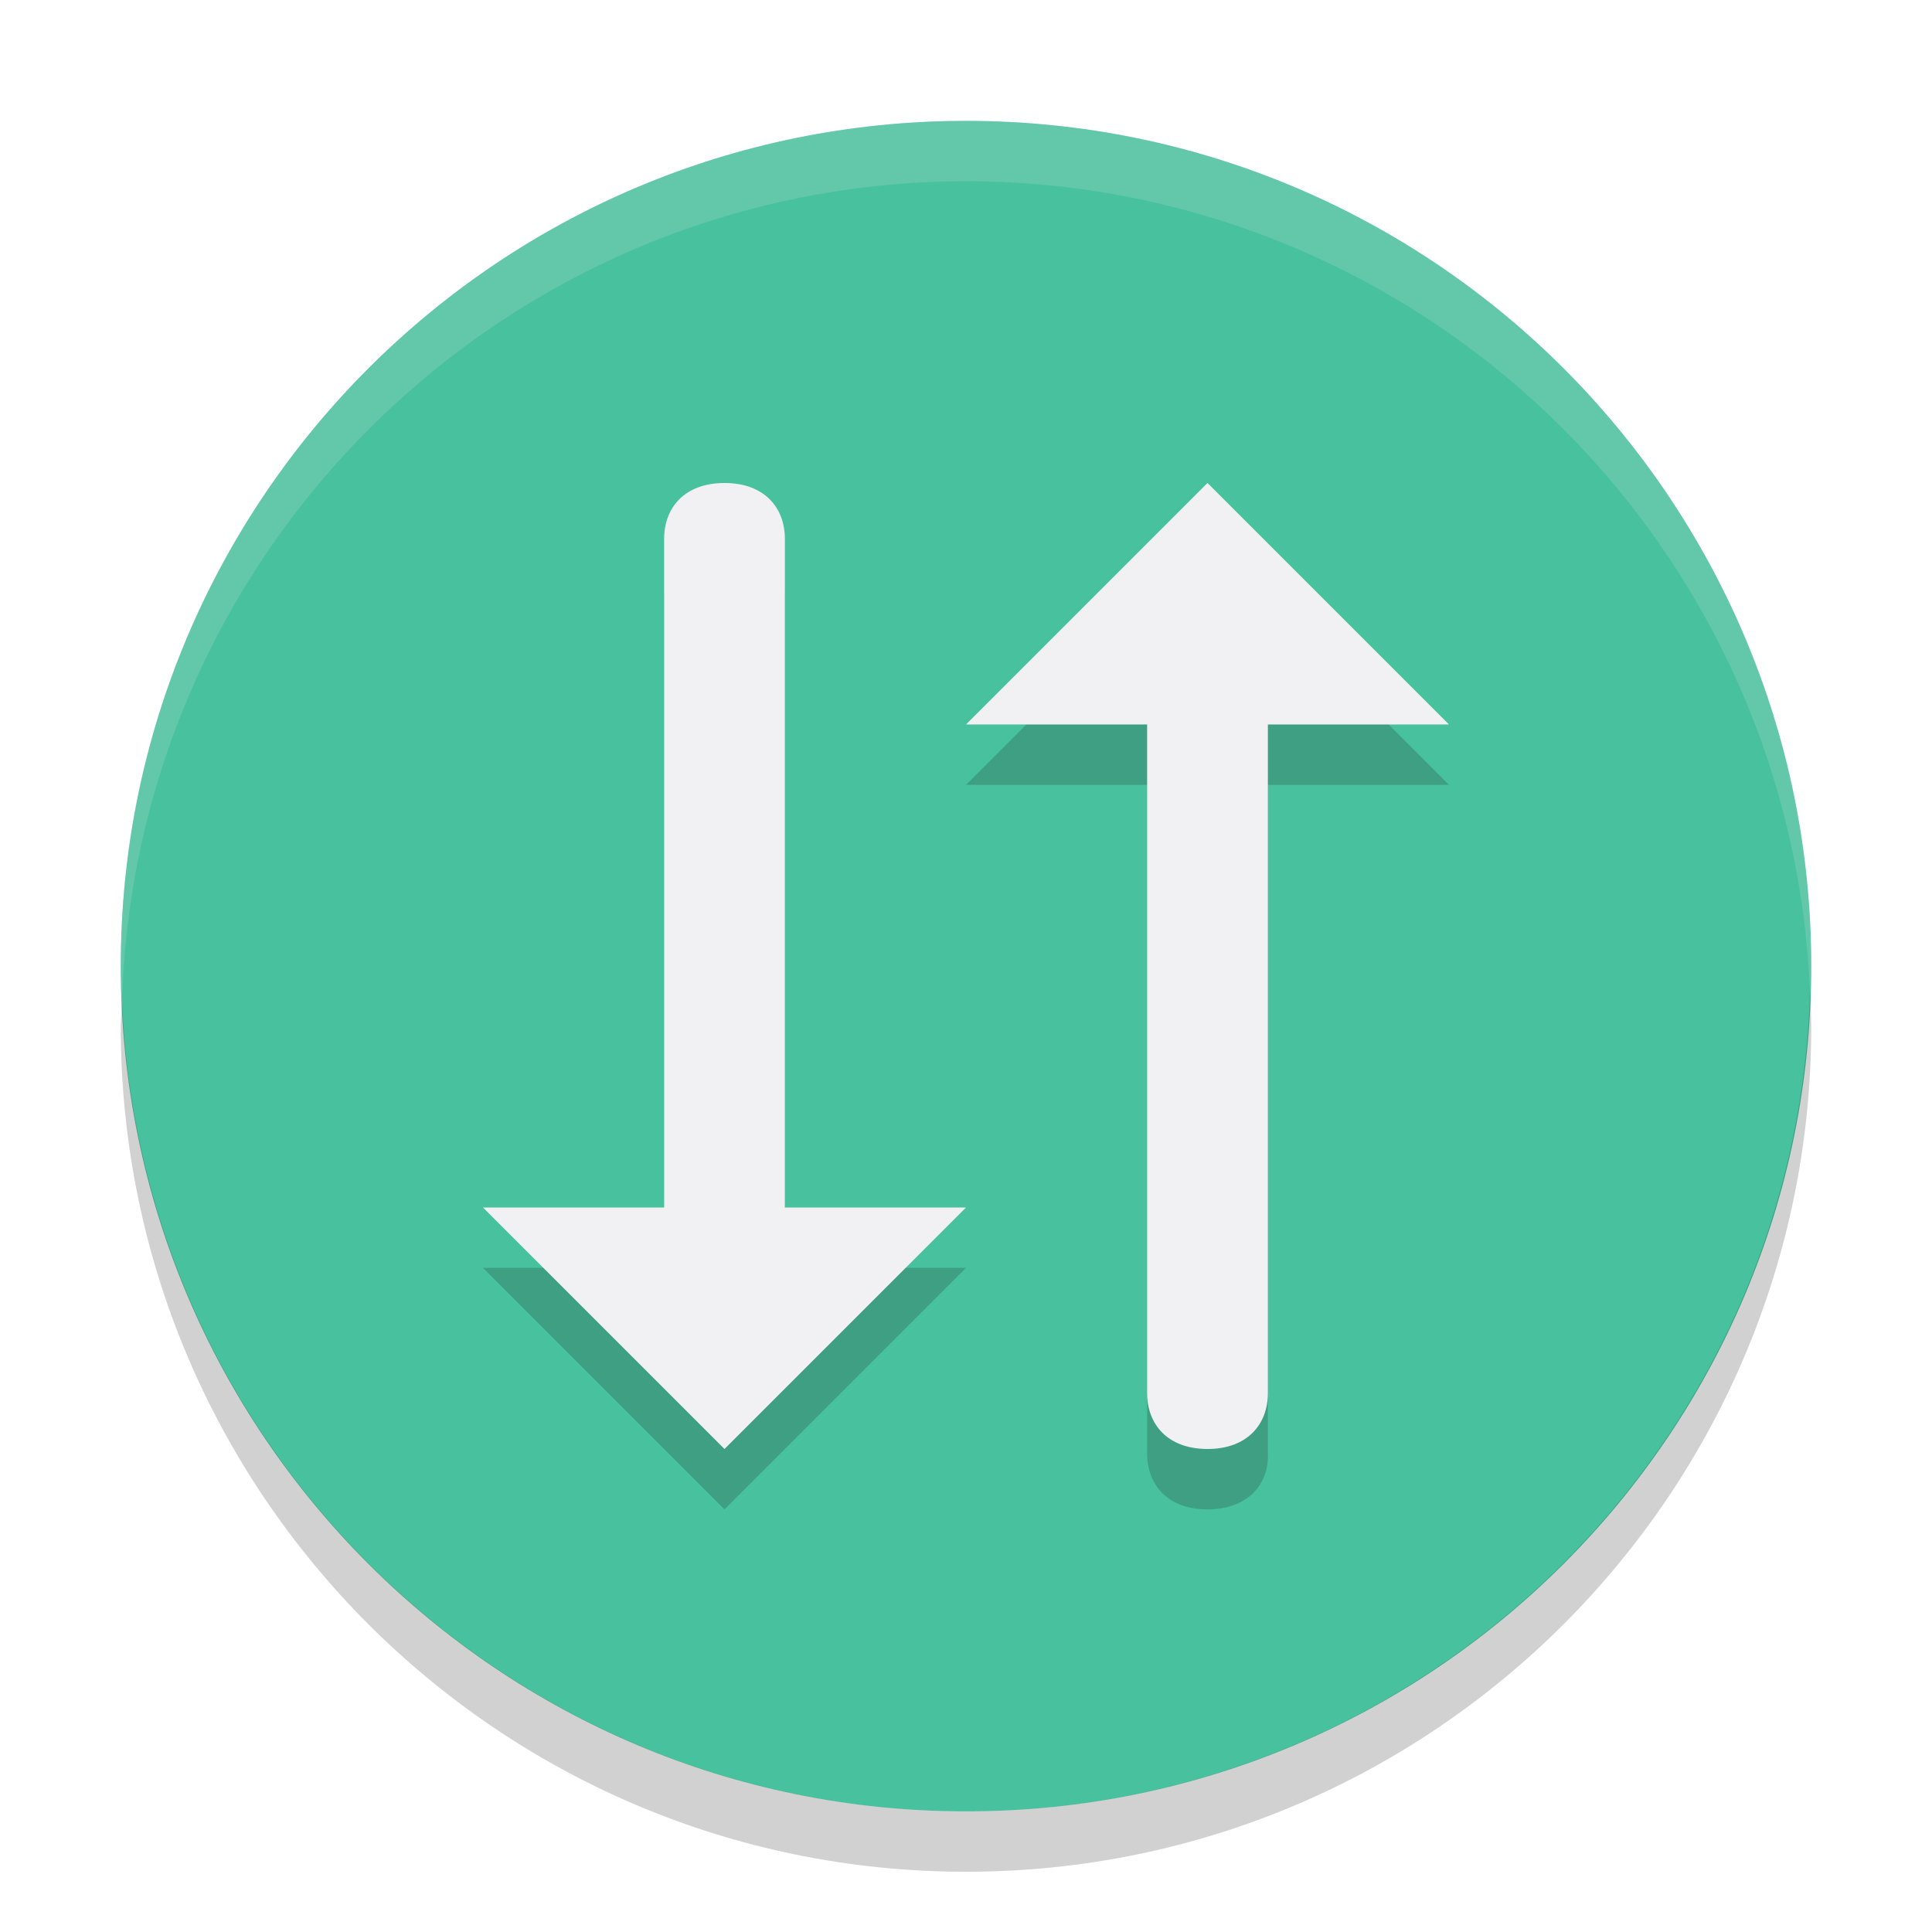
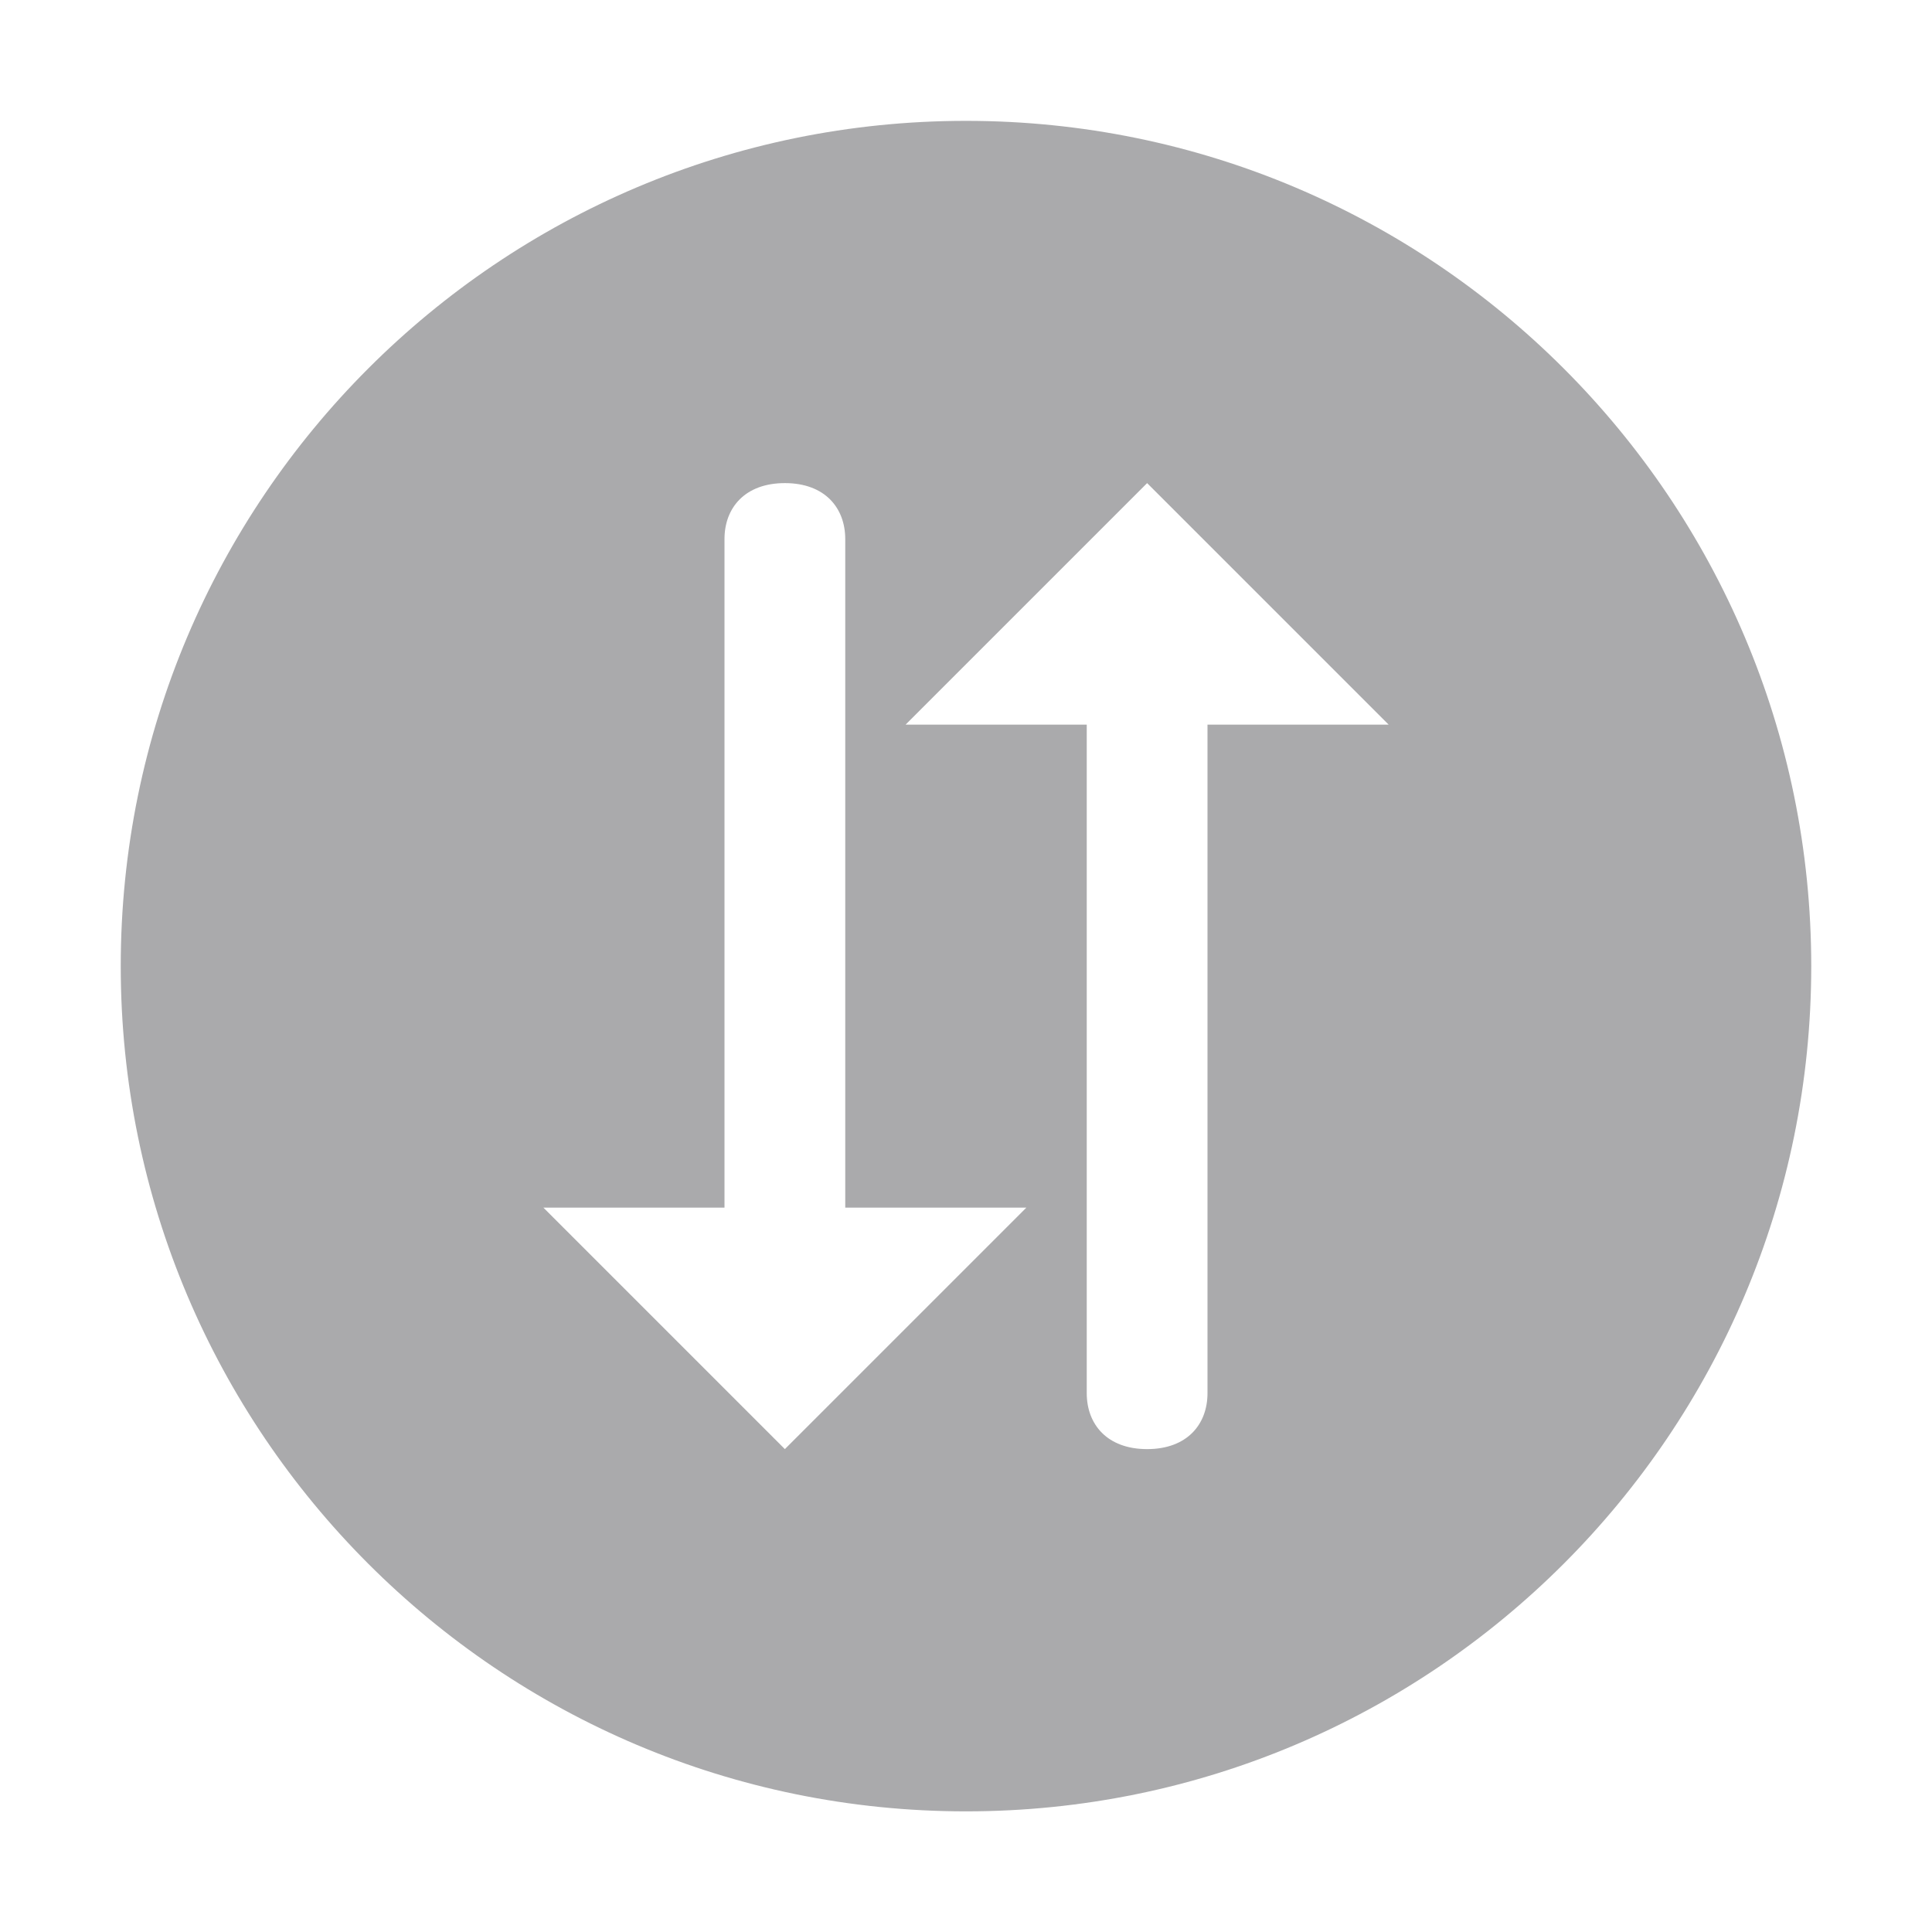
- <svg xmlns="http://www.w3.org/2000/svg" id="svg824" width="32" height="32" version="1.1" viewBox="0 0 32 32">
-   <g id="system-switch-user" transform="translate(0,-1020.36)" style="opacity:.907">
-     <rect id="rect47" y="1020.36" width="32" height="32" style="opacity:.001" />
-     <g id="g59" transform="translate(0,1020.362)">
-       <circle id="circle49" cx="16" cy="16" r="14" style="fill:#36bb94" />
-       <path id="path51" d="m12 8.998c-0.665 0-1.005 0.413-1 0.926v11.074h-3l4 4 4-4h-3v-11.074c0-0.513-0.335-0.926-1-0.926zm8-2e-4 -4 4h3v11.074c0 0.513 0.335 0.926 1 0.926 0.665 0 1.02-0.413 1-0.926v-11.074h3l-4-4z" style="fill-rule:evenodd;opacity:.2" />
-       <path id="path53" d="m12 7.998c-0.665 0-1 0.413-1 0.926v11.074h-3l4 4 4-4h-3v-11.074c0-0.513-0.335-0.926-1-0.926zm8-4.2e-4 -4 4h3v11.074c0 0.513 0.335 0.926 1 0.926 0.665 0 1-0.413 1-0.926v-11.074h3l-4-4z" style="fill-rule:evenodd;fill:#f0f0f2" />
-       <path id="path55" d="m16 2a14 14 0 0 0-14 14 14 14 0 0 0 0.021 0.586 14 14 0 0 1 13.978-13.586 14 14 0 0 1 13.979 13.414 14 14 0 0 0 0.021-0.414 14 14 0 0 0-14-14z" style="fill:#cfd8dc;opacity:.2" />
-       <path id="path57" d="M 29.979,16.414 A 14,14 0 0 1 16,30 14,14 0 0 1 2.022,16.586 14,14 0 0 0 2,17 14,14 0 0 0 16,31 14,14 0 0 0 30,17 14,14 0 0 0 29.979,16.414 Z" style="opacity:.2" />
+ <svg xmlns="http://www.w3.org/2000/svg" width="32" height="32" version="1.1" viewBox="0 0 32 32">
+   <g id="system-switch-user" transform="translate(0,-1020.36)">
+     <rect y="1020.36" width="32" height="32" style="opacity:.001" />
+     <g transform="translate(0,1020.362)">
+       <path transform="translate(-192.0001 -.0022)" d="m208 2.002a14 14 0 0 0-14 14 14 14 0 0 0 14 14 14 14 0 0 0 14-14 14 14 0 0 0-14-14zm-3 6c0.665 0 1 0.413 1 0.926v11.074h3l-4 4-4-4h3v-11.074c0-0.513 0.335-0.926 1-0.926zm6 0 4 4h-3v11.074c0 0.513-0.335 0.926-1 0.926-0.665 0-1-0.413-1-0.926v-11.074h-3z" style="fill:#aaaaac" />
    </g>
  </g>
</svg>
